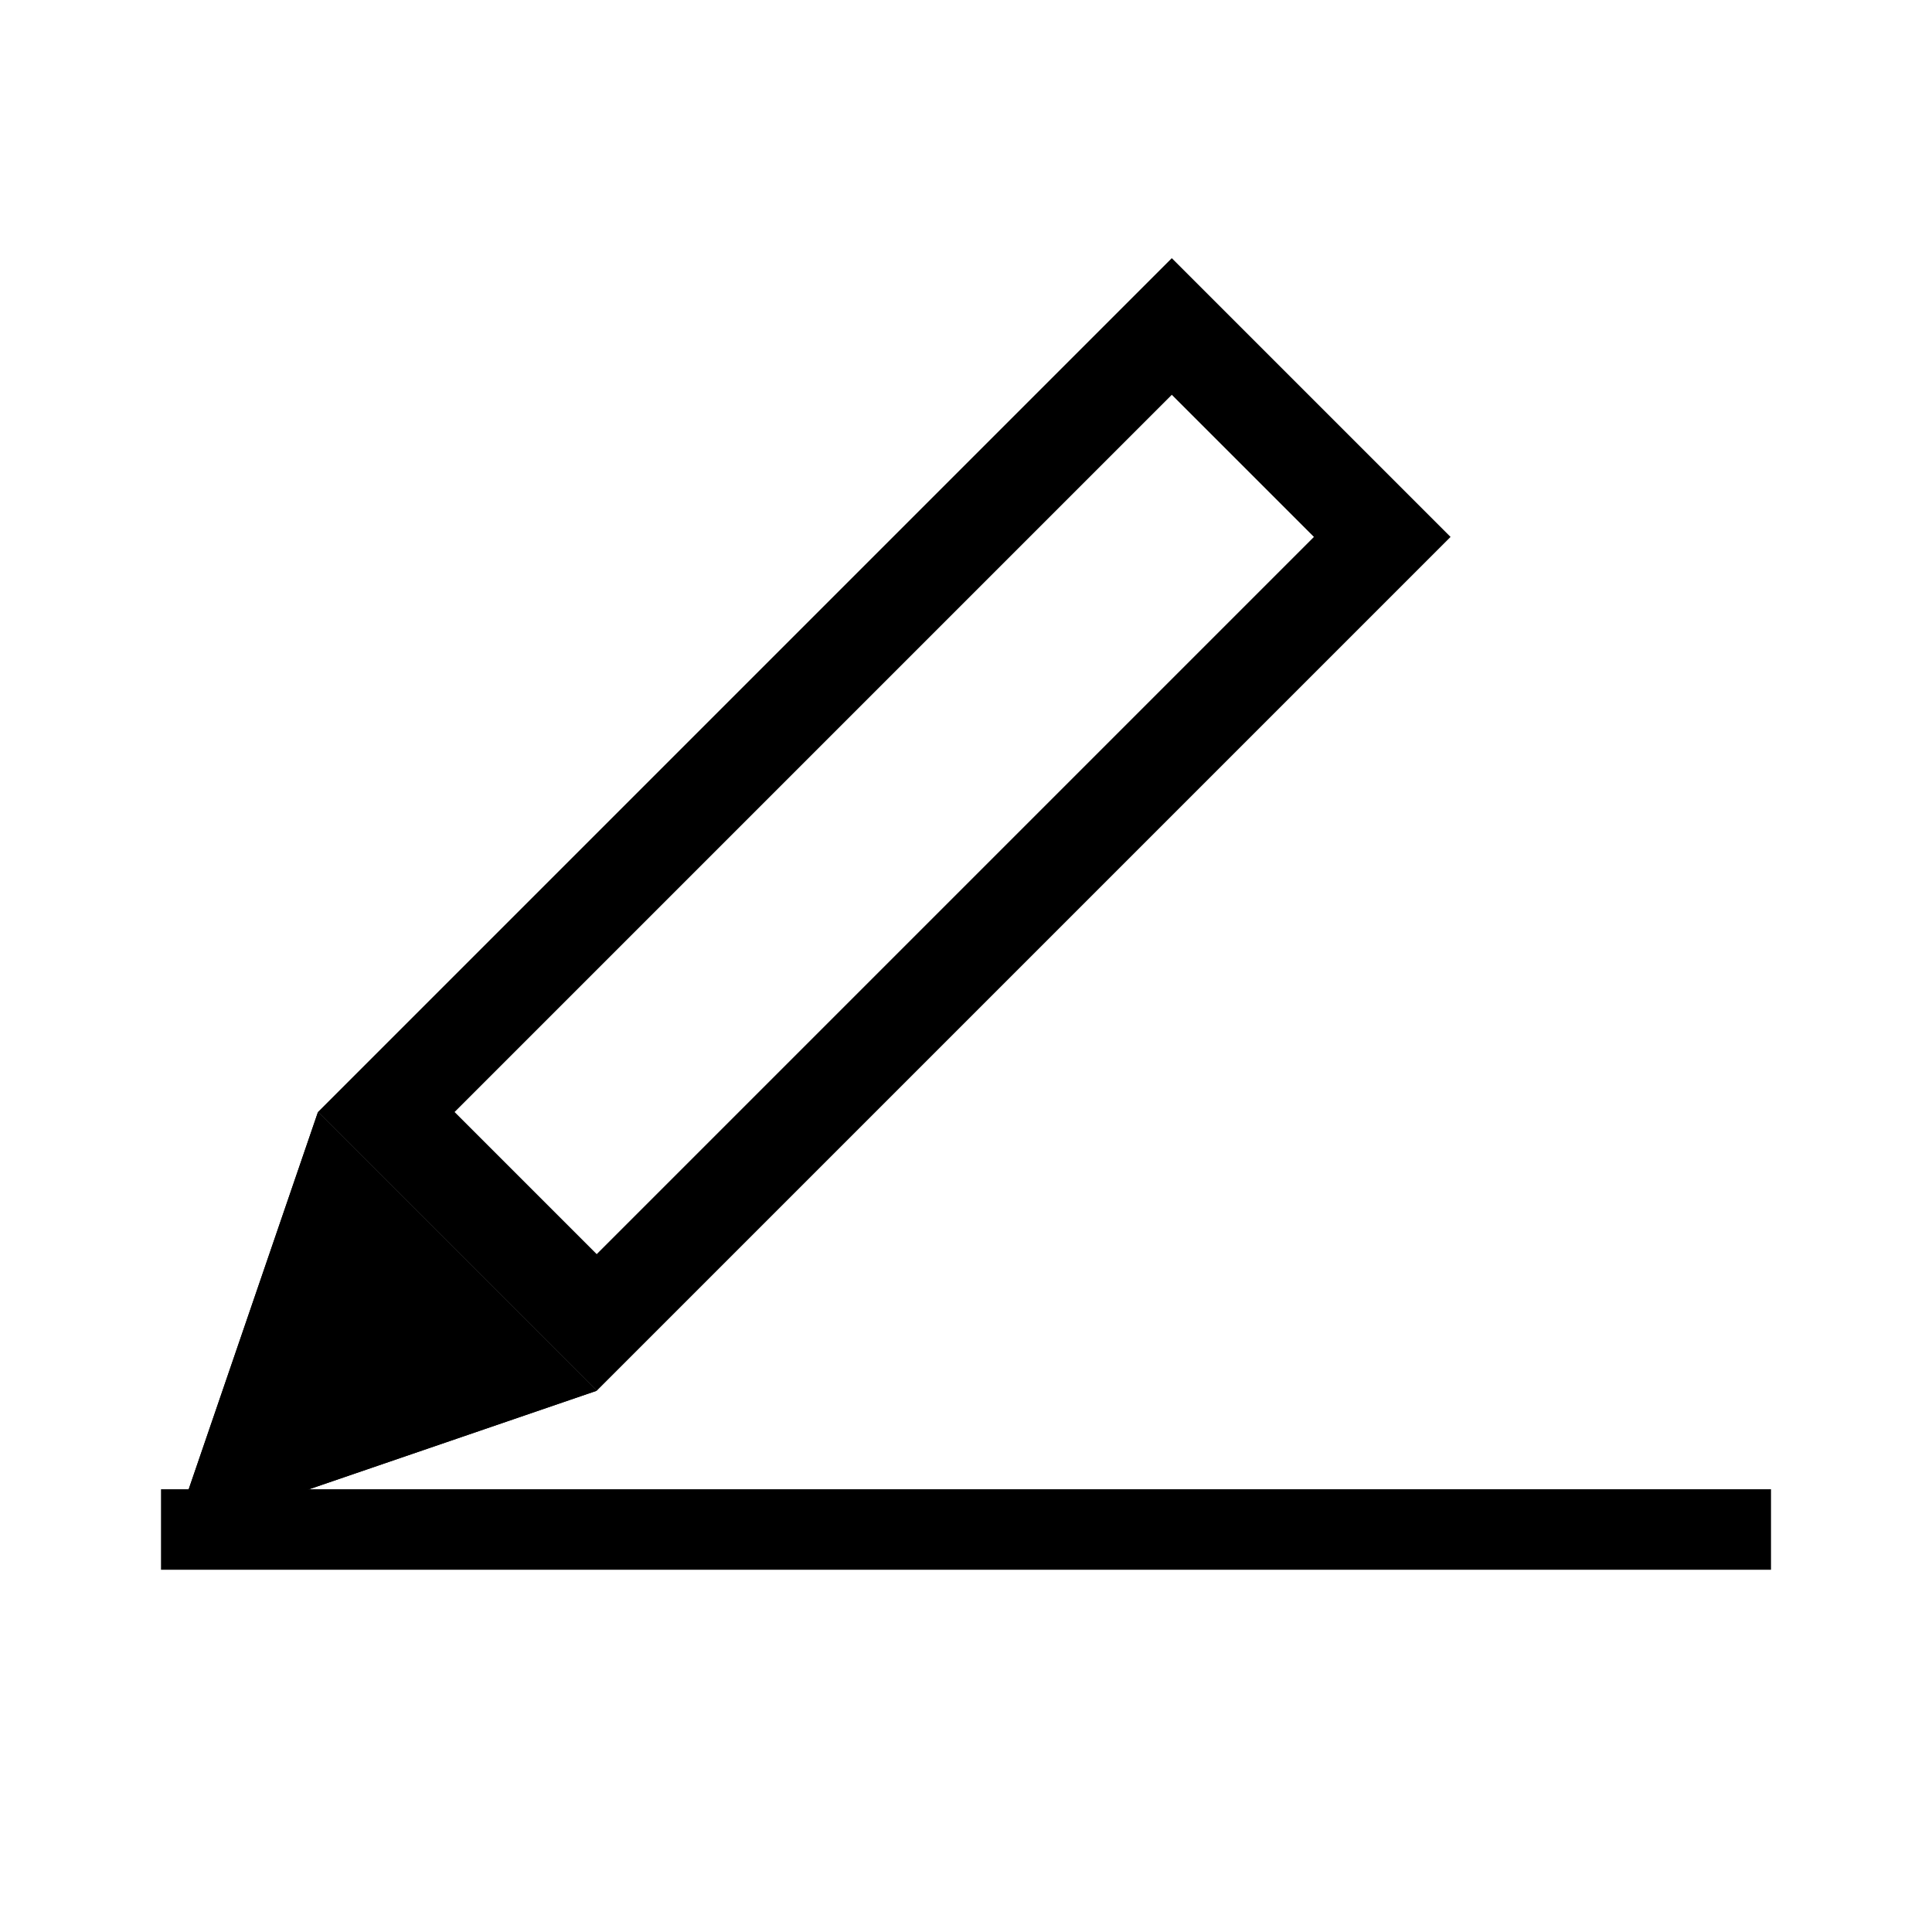
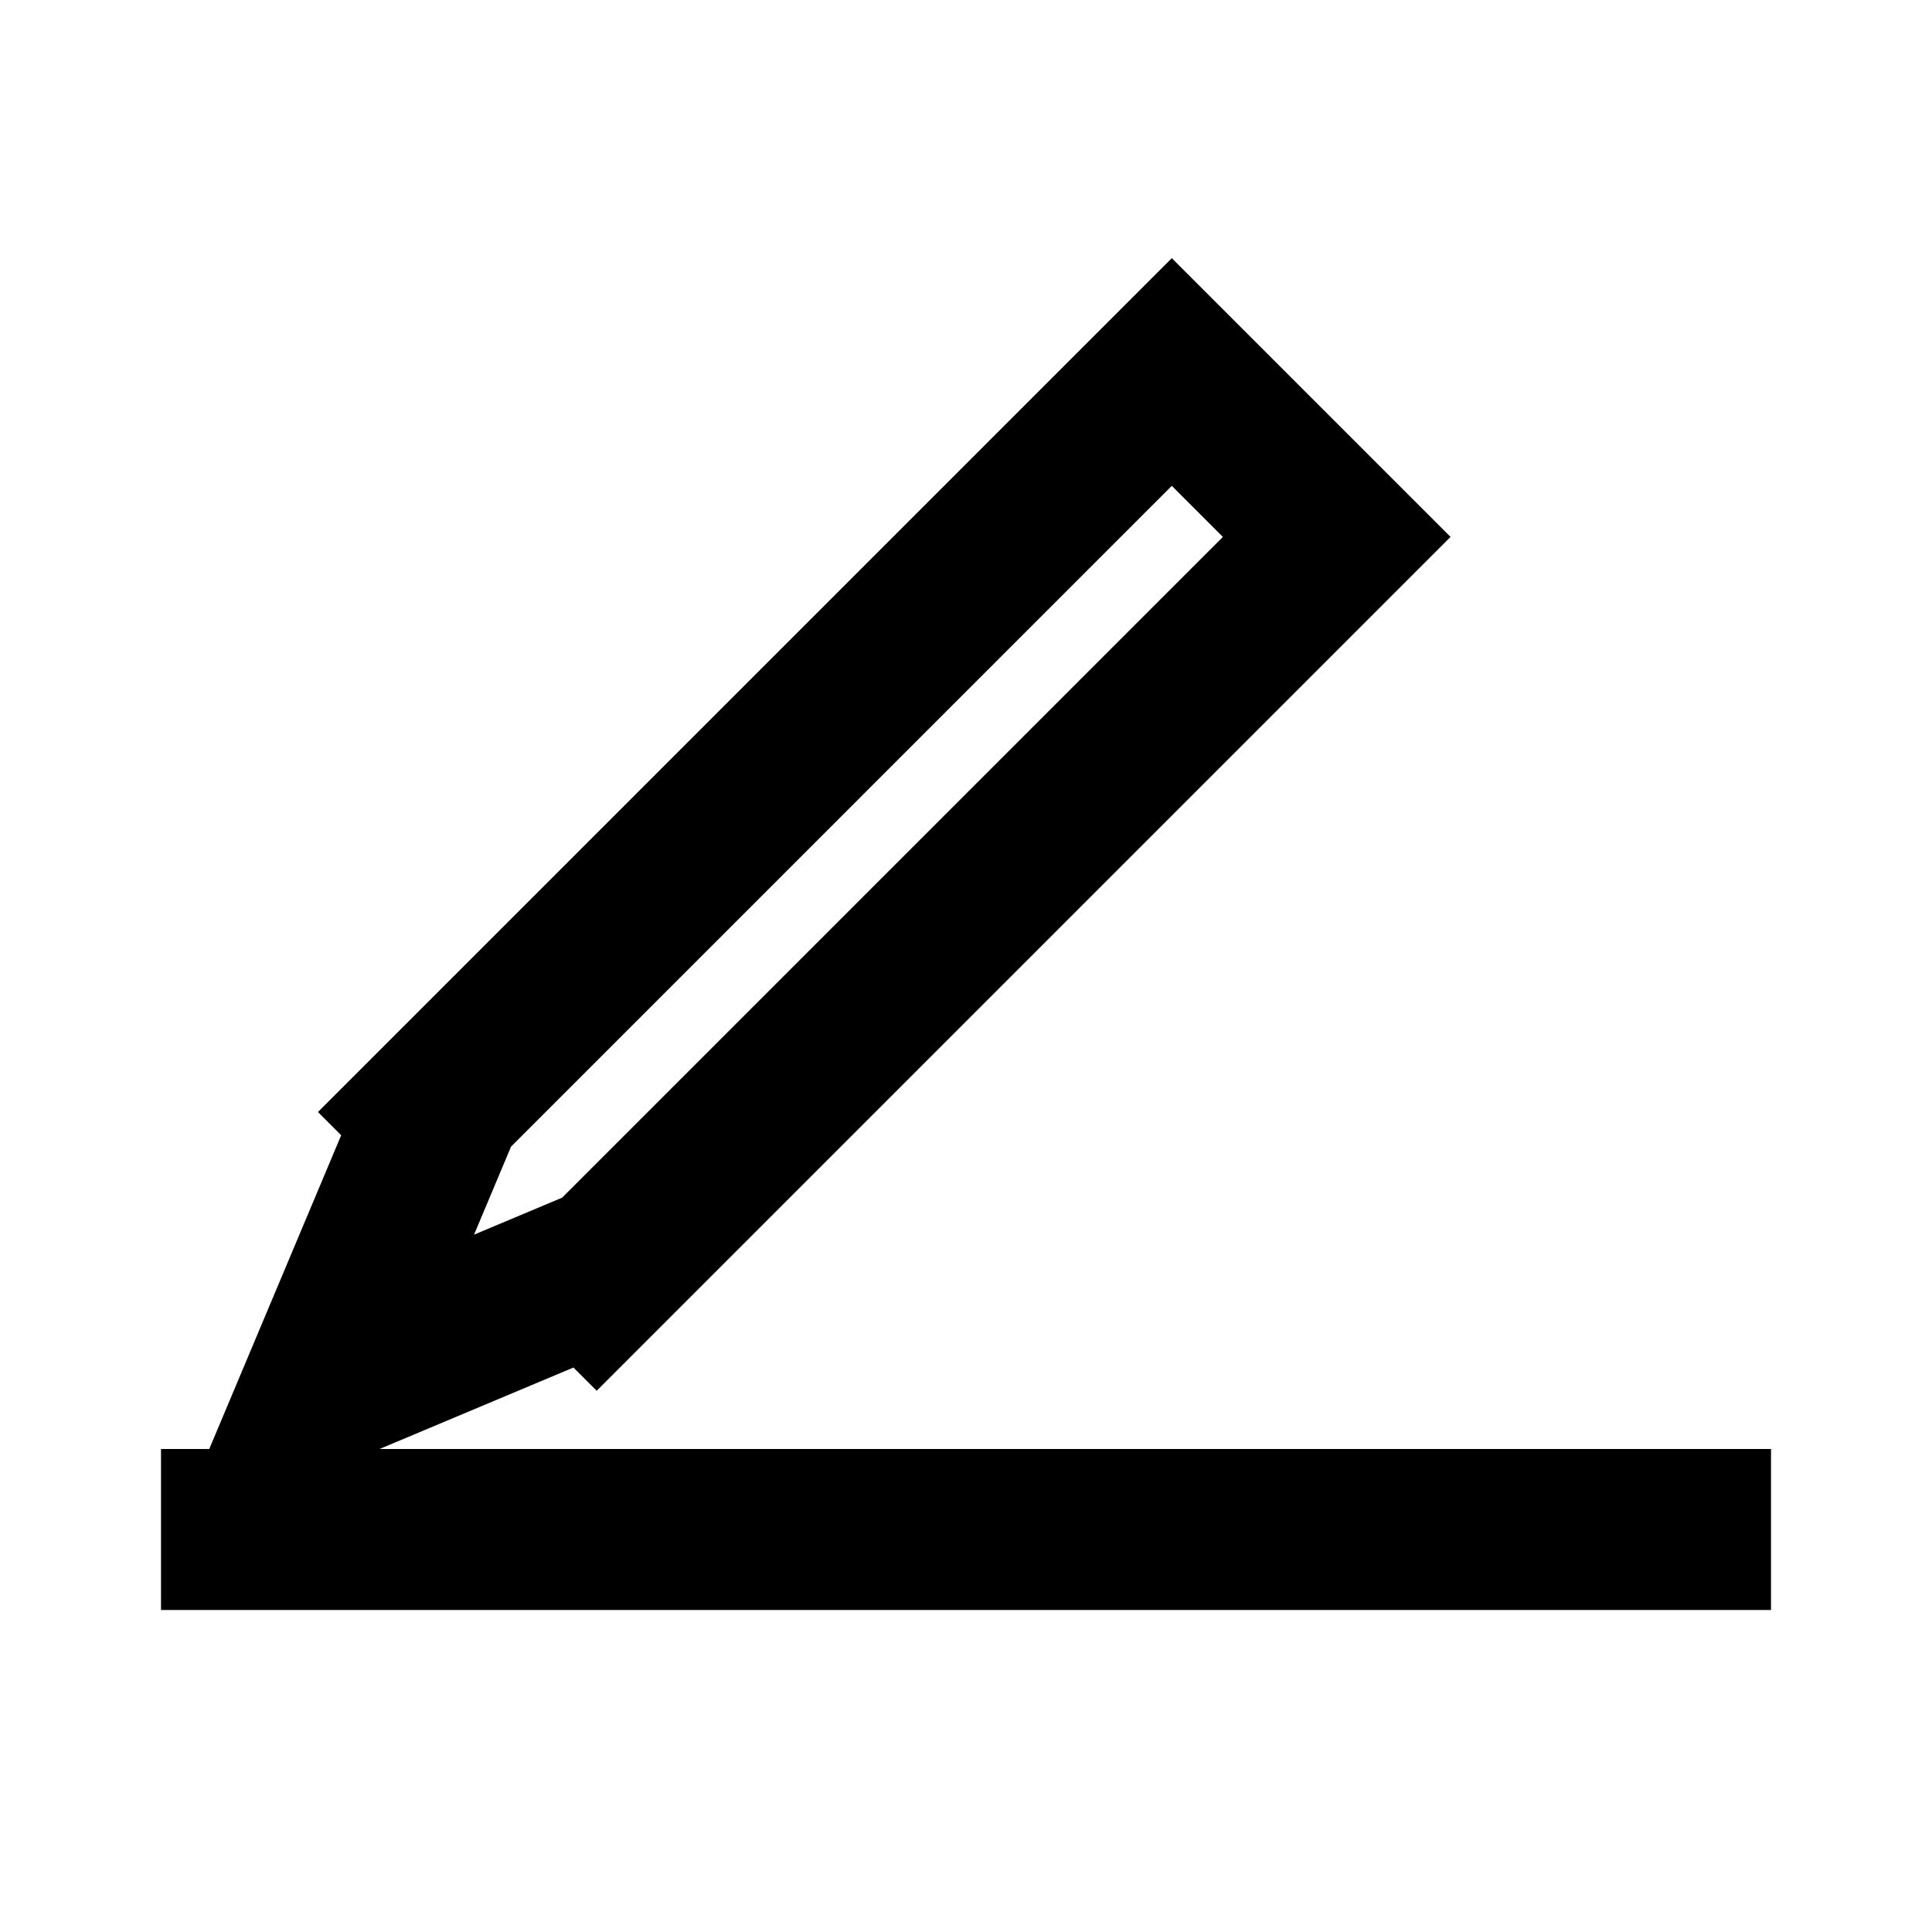
- <svg xmlns="http://www.w3.org/2000/svg" xmlns:xlink="http://www.w3.org/1999/xlink" width="24px" height="24px" viewBox="0 0 24 24" version="1.1">
-   <defs>
-     <polygon id="path-1" points="2.741 20.707 0.293 15.707 5.19 15.707" />
-   </defs>
+ <svg xmlns="http://www.w3.org/2000/svg" width="24px" height="24px" viewBox="0 0 24 24" version="1.1">
+   <defs />
  <g id="page" stroke="none" stroke-width="1" fill="none" fill-rule="evenodd">
-     <g id="main-copy" transform="translate(-52, -464)">
+     <g id="main-copy" transform="translate(-52, -464)" stroke="#000000" stroke-width="2">
      <g id="icon_about" transform="translate(51, 464)">
-         <path d="M3,19 L23,19" id="Line-6" stroke="#000000" />
+         <path d="M3,19 L23,19" id="Line-6" />
        <g id="Group-11" transform="translate(10.54594, 12.25305) rotate(45) translate(-10.54594, -12.25305) translate(7.045942, 1.253048)">
          <g id="Group-3" transform="translate(0.353553, 0.353553)">
-             <rect id="Rectangle-31" stroke="#000000" stroke-width="1.2" x="0.893" y="1.307" width="3.697" height="13.8" />
-             <g id="Triangle-4" fill-rule="nonzero">
-               <use fill="#000000" fill-rule="evenodd" xlink:href="#path-1" />
-               <path stroke="#000000" stroke-width="1.2" d="M2.741,19.343 L4.228,16.307 L1.255,16.307 L2.741,19.343 Z" />
-             </g>
+             <path d="M4.19,14.707 L4.19,1.707 L1.293,1.707 L1.293,14.707 L1.373,14.707 L2.741,18.06 L4.11,14.707 L4.19,14.707 Z" id="Combined-Shape" />
          </g>
        </g>
      </g>
    </g>
  </g>
</svg>
